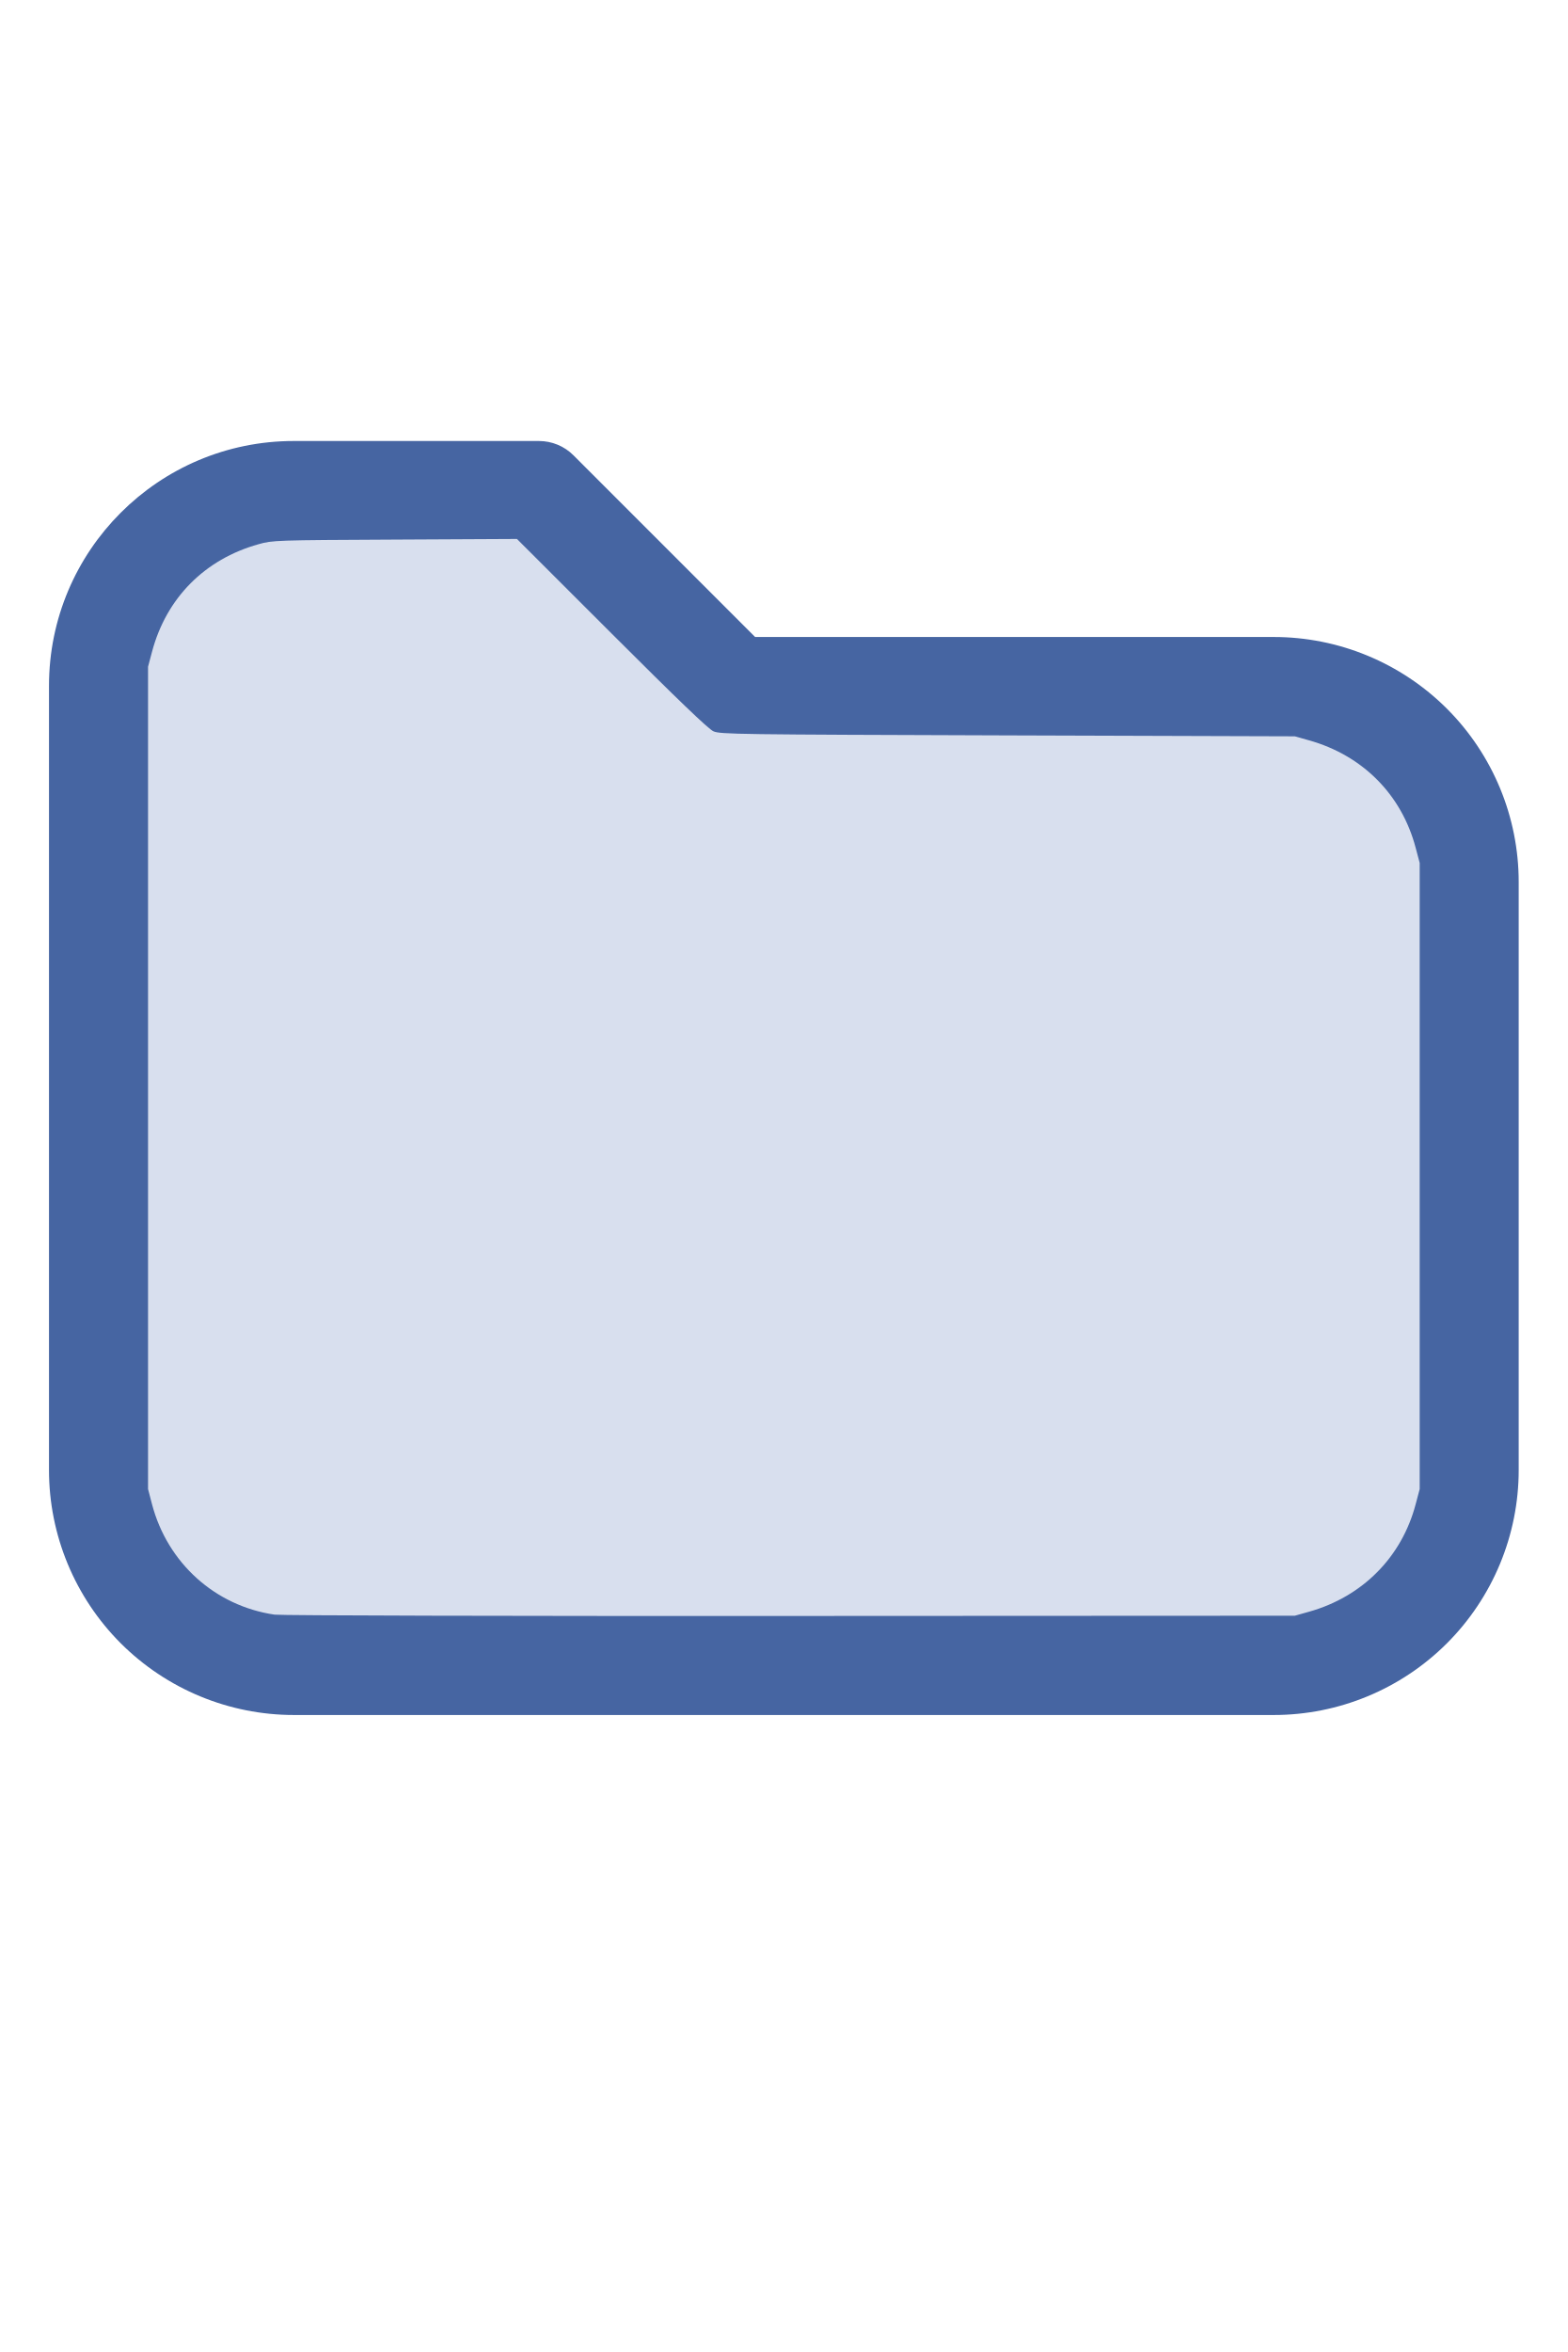
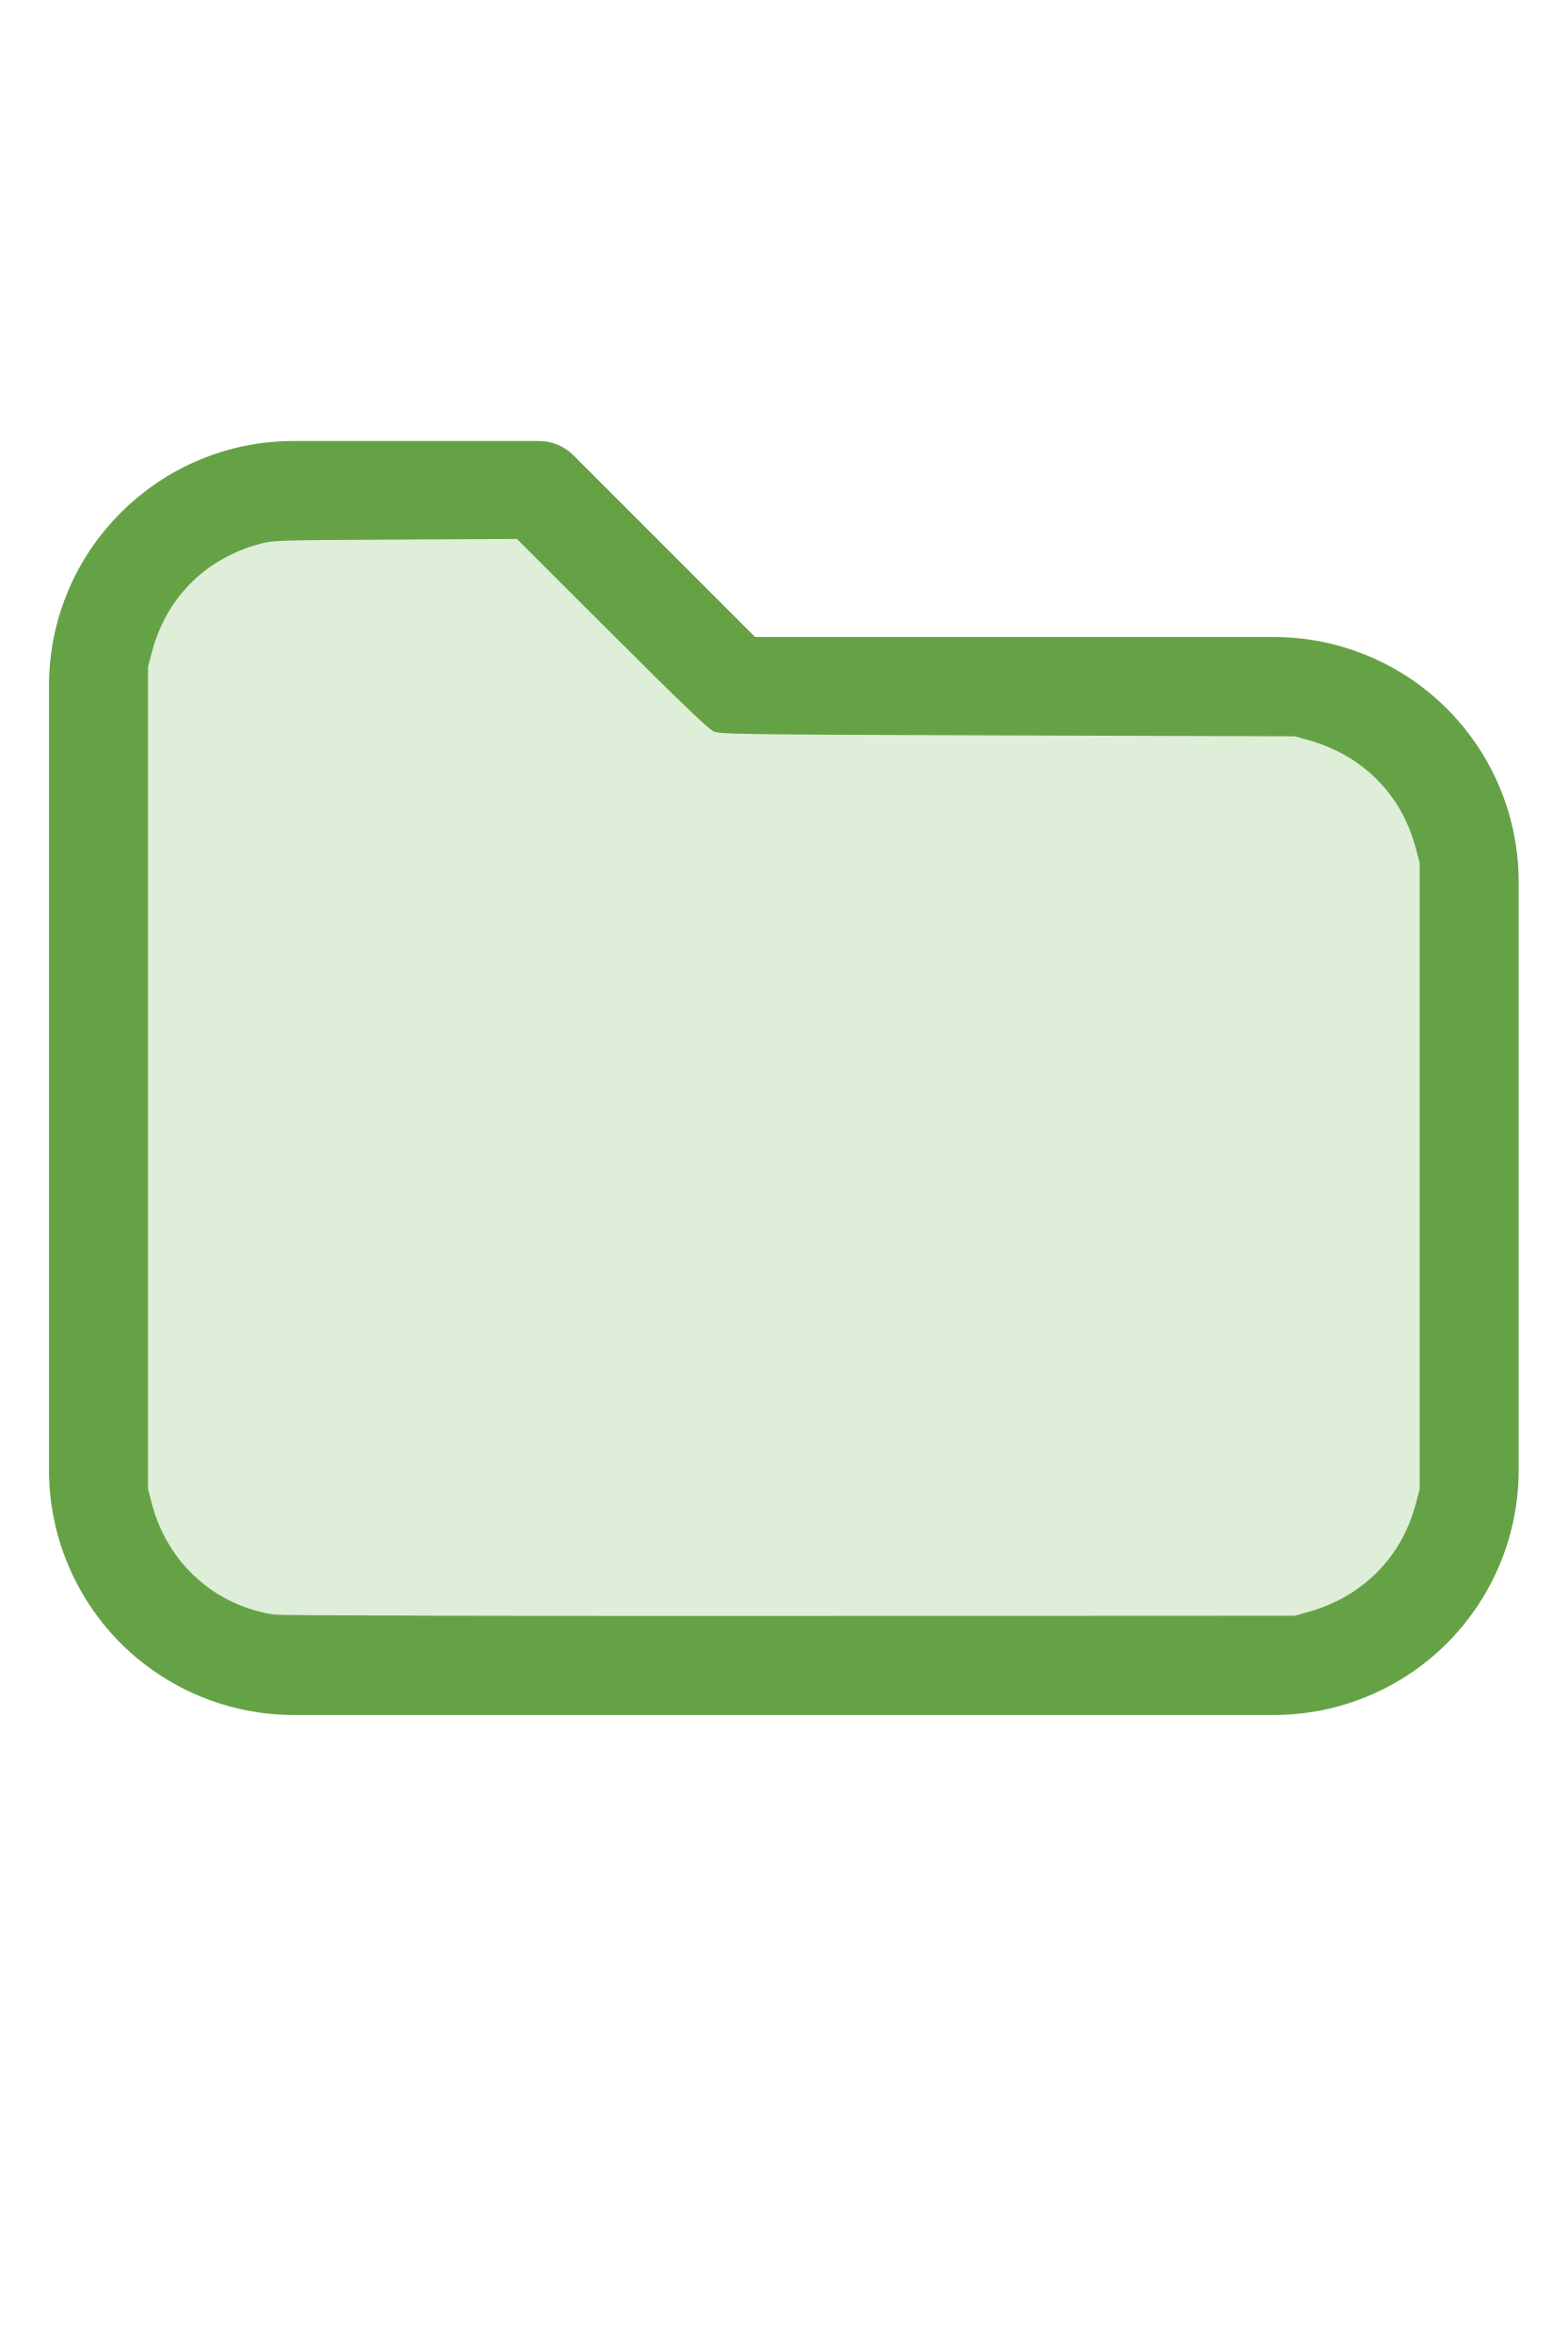
<svg xmlns="http://www.w3.org/2000/svg" version="1.1" width="16" height="24" viewBox="0 0 32 32" xml:space="preserve">
-   <g style="fill:#4665A2;">
+   <g style="fill:#65A246;">
    <path d="M1,5.998l-0,16.002c-0,1.326 0.527,2.598 1.464,3.536c0.938,0.937 2.21,1.464 3.536,1.464c5.322,0 14.678,-0 20,0c1.326,0 2.598,-0.527 3.536,-1.464c0.937,-0.938 1.464,-2.21 1.464,-3.536c0,-3.486 0,-8.514 0,-12c0,-1.326 -0.527,-2.598 -1.464,-3.536c-0.938,-0.937 -2.21,-1.464 -3.536,-1.464c-0,0 -10.586,0 -10.586,0c0,-0 -3.707,-3.707 -3.707,-3.707c-0.187,-0.188 -0.442,-0.293 -0.707,-0.293l-5.002,0c-2.76,0 -4.998,2.238 -4.998,4.998Zm2,-0l-0,16.002c-0,0.796 0.316,1.559 0.879,2.121c0.562,0.563 1.325,0.879 2.121,0.879l20,0c0.796,0 1.559,-0.316 2.121,-0.879c0.563,-0.562 0.879,-1.325 0.879,-2.121c0,-3.486 0,-8.514 0,-12c0,-0.796 -0.316,-1.559 -0.879,-2.121c-0.562,-0.563 -1.325,-0.879 -2.121,-0.879c-7.738,0 -11,0 -11,0c-0.265,0 -0.52,-0.105 -0.707,-0.293c-0,0 -3.707,-3.707 -3.707,-3.707c-0,0 -4.588,0 -4.588,0c-1.656,0 -2.998,1.342 -2.998,2.998Z" />
  </g>
-   <g style="fill:#D8DFEE;stroke-width:0;">
+   <g style="fill:#DFEED8;stroke-width:0;">
    <path d="M 5.606,24.952 C 4.392,24.775 3.42,23.9 3.103,22.699 L 3.022,22.389 V 13.998 5.606 L 3.104,5.298 C 3.396,4.203 4.18,3.412 5.279,3.106 5.565,3.026 5.615,3.024 8.061,3.012 l 2.491,-0.013 1.932,1.93 c 1.344,1.343 1.976,1.95 2.078,1.995 0.137,0.062 0.474,0.066 6.007,0.084 l 5.861,0.019 0.291,0.082 c 1.095,0.308 1.89,1.109 2.176,2.193 l 0.082,0.309 V 16 22.389 l -0.082,0.309 c -0.284,1.079 -1.086,1.888 -2.176,2.194 l -0.291,0.082 -10.303,0.005 c -5.7,0.003 -10.4,-0.009 -10.521,-0.027 z" />
  </g>
</svg>
